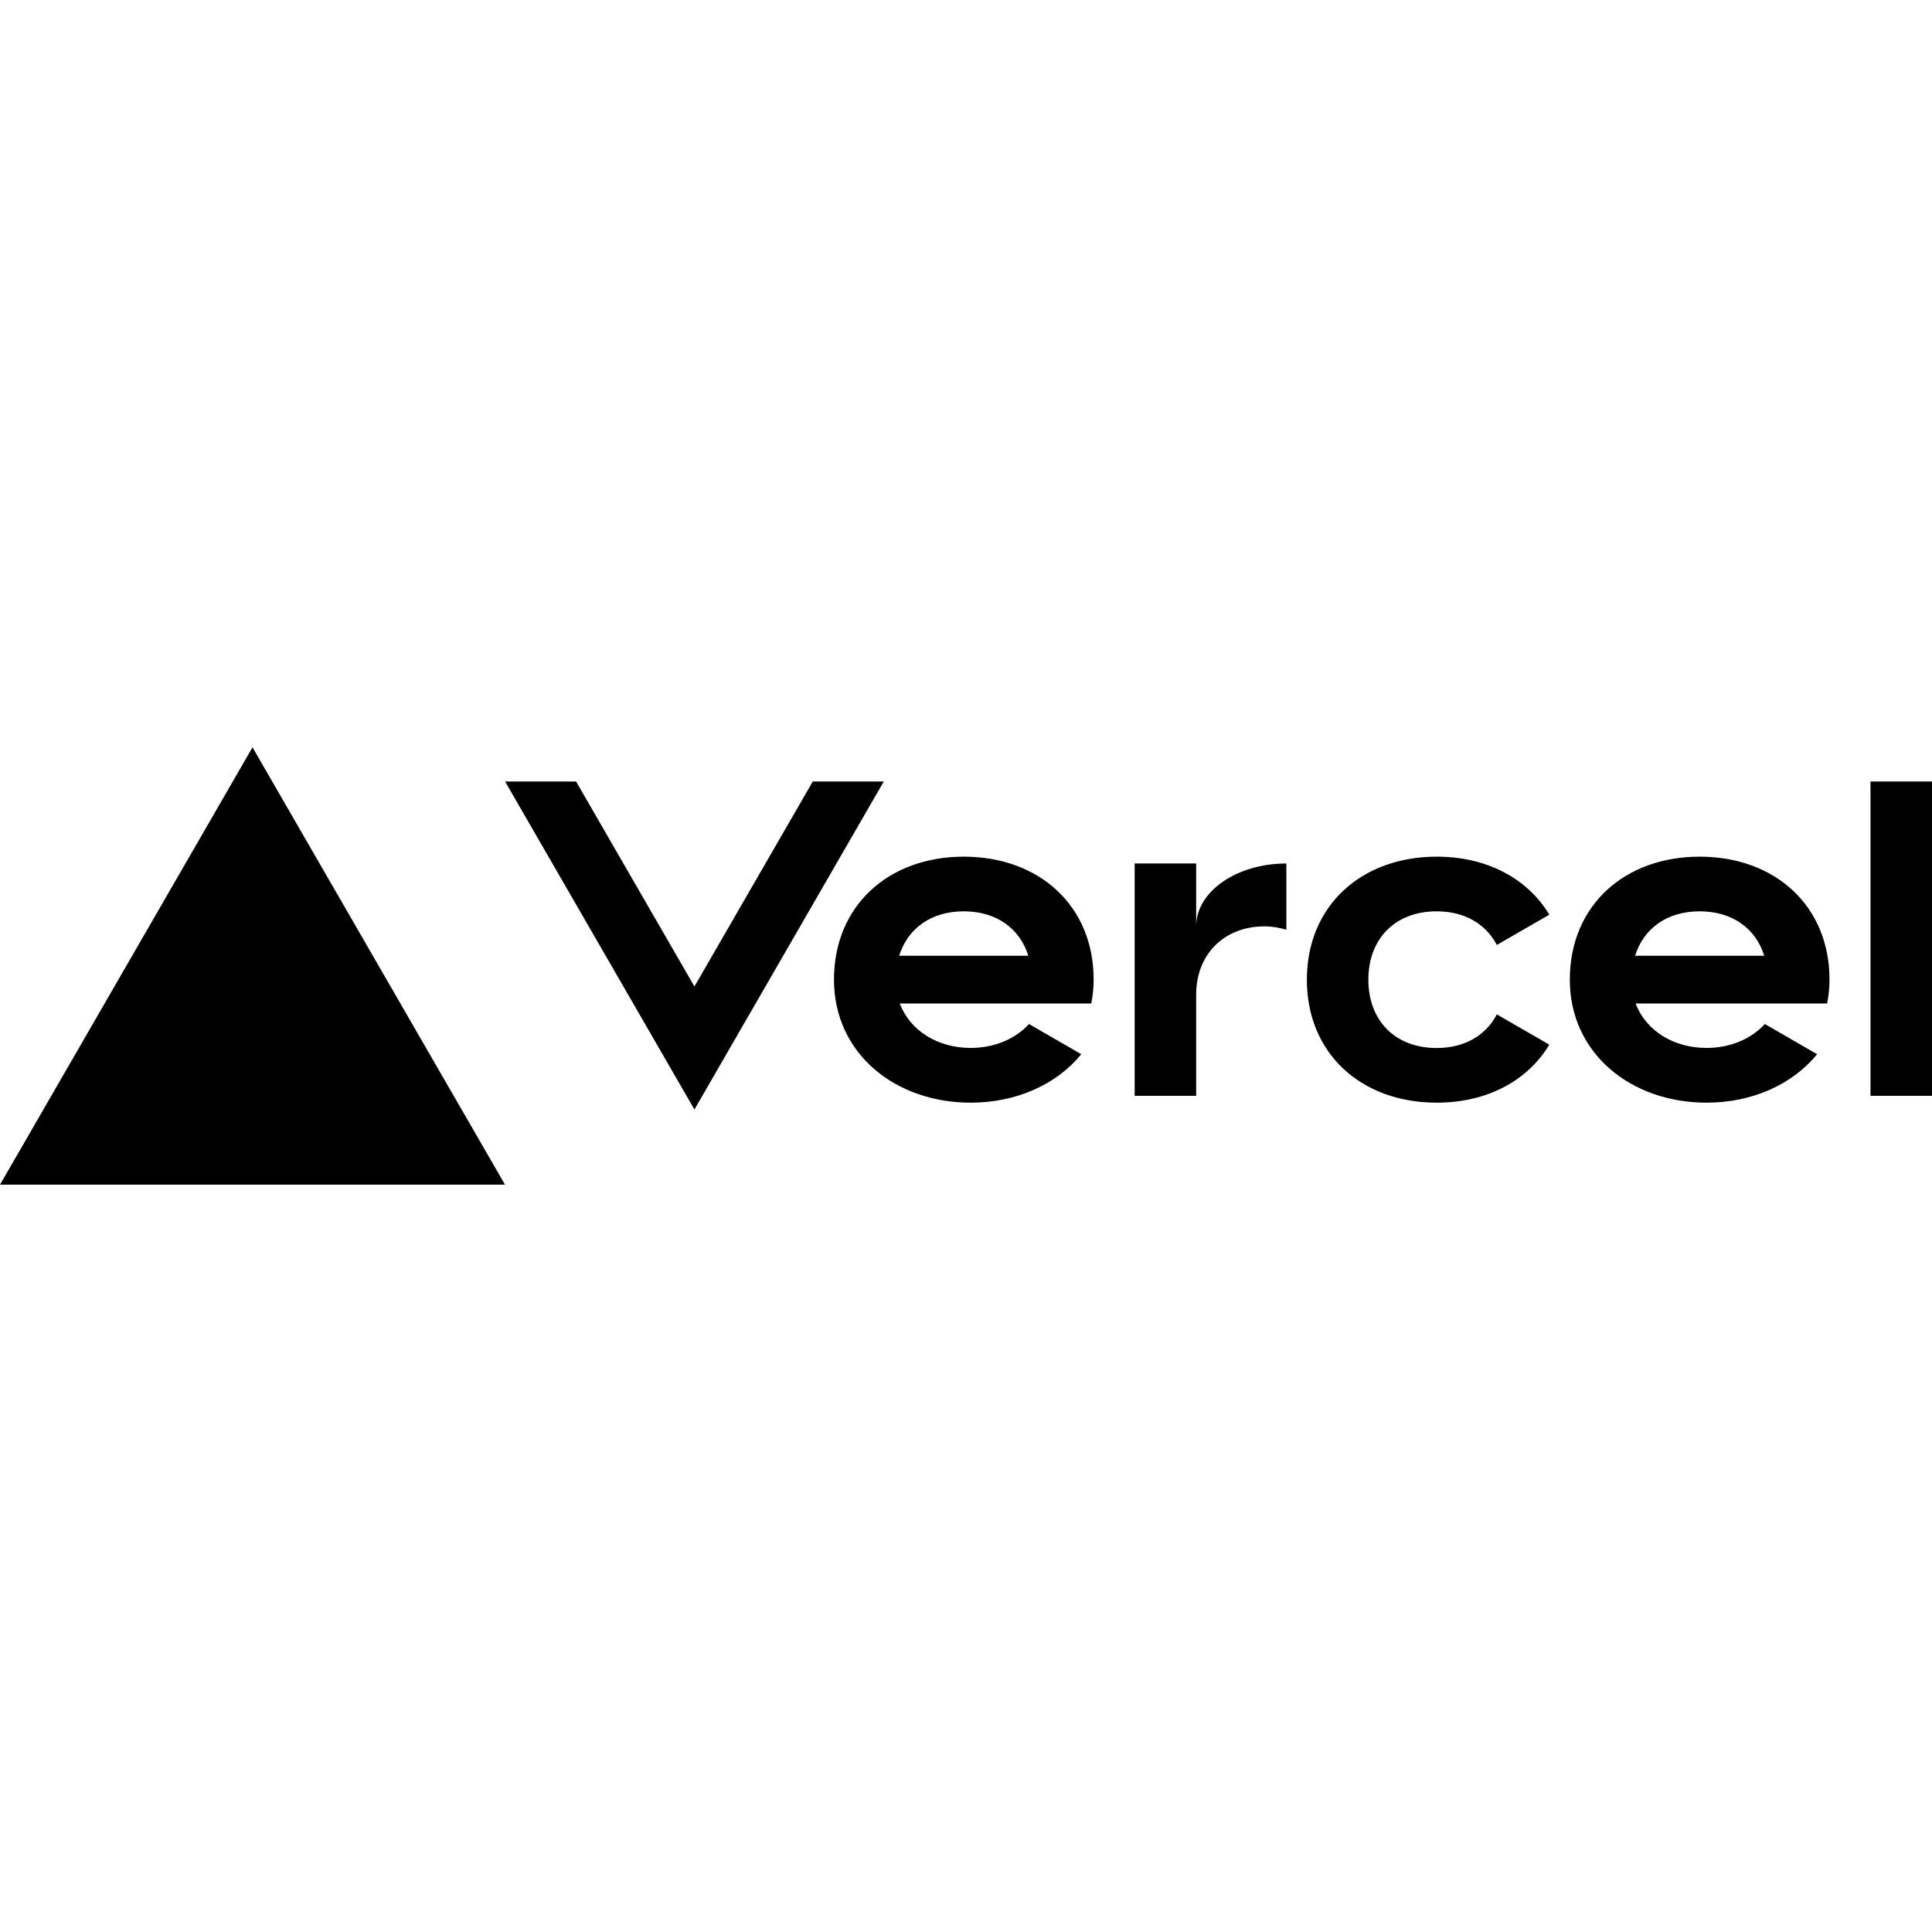
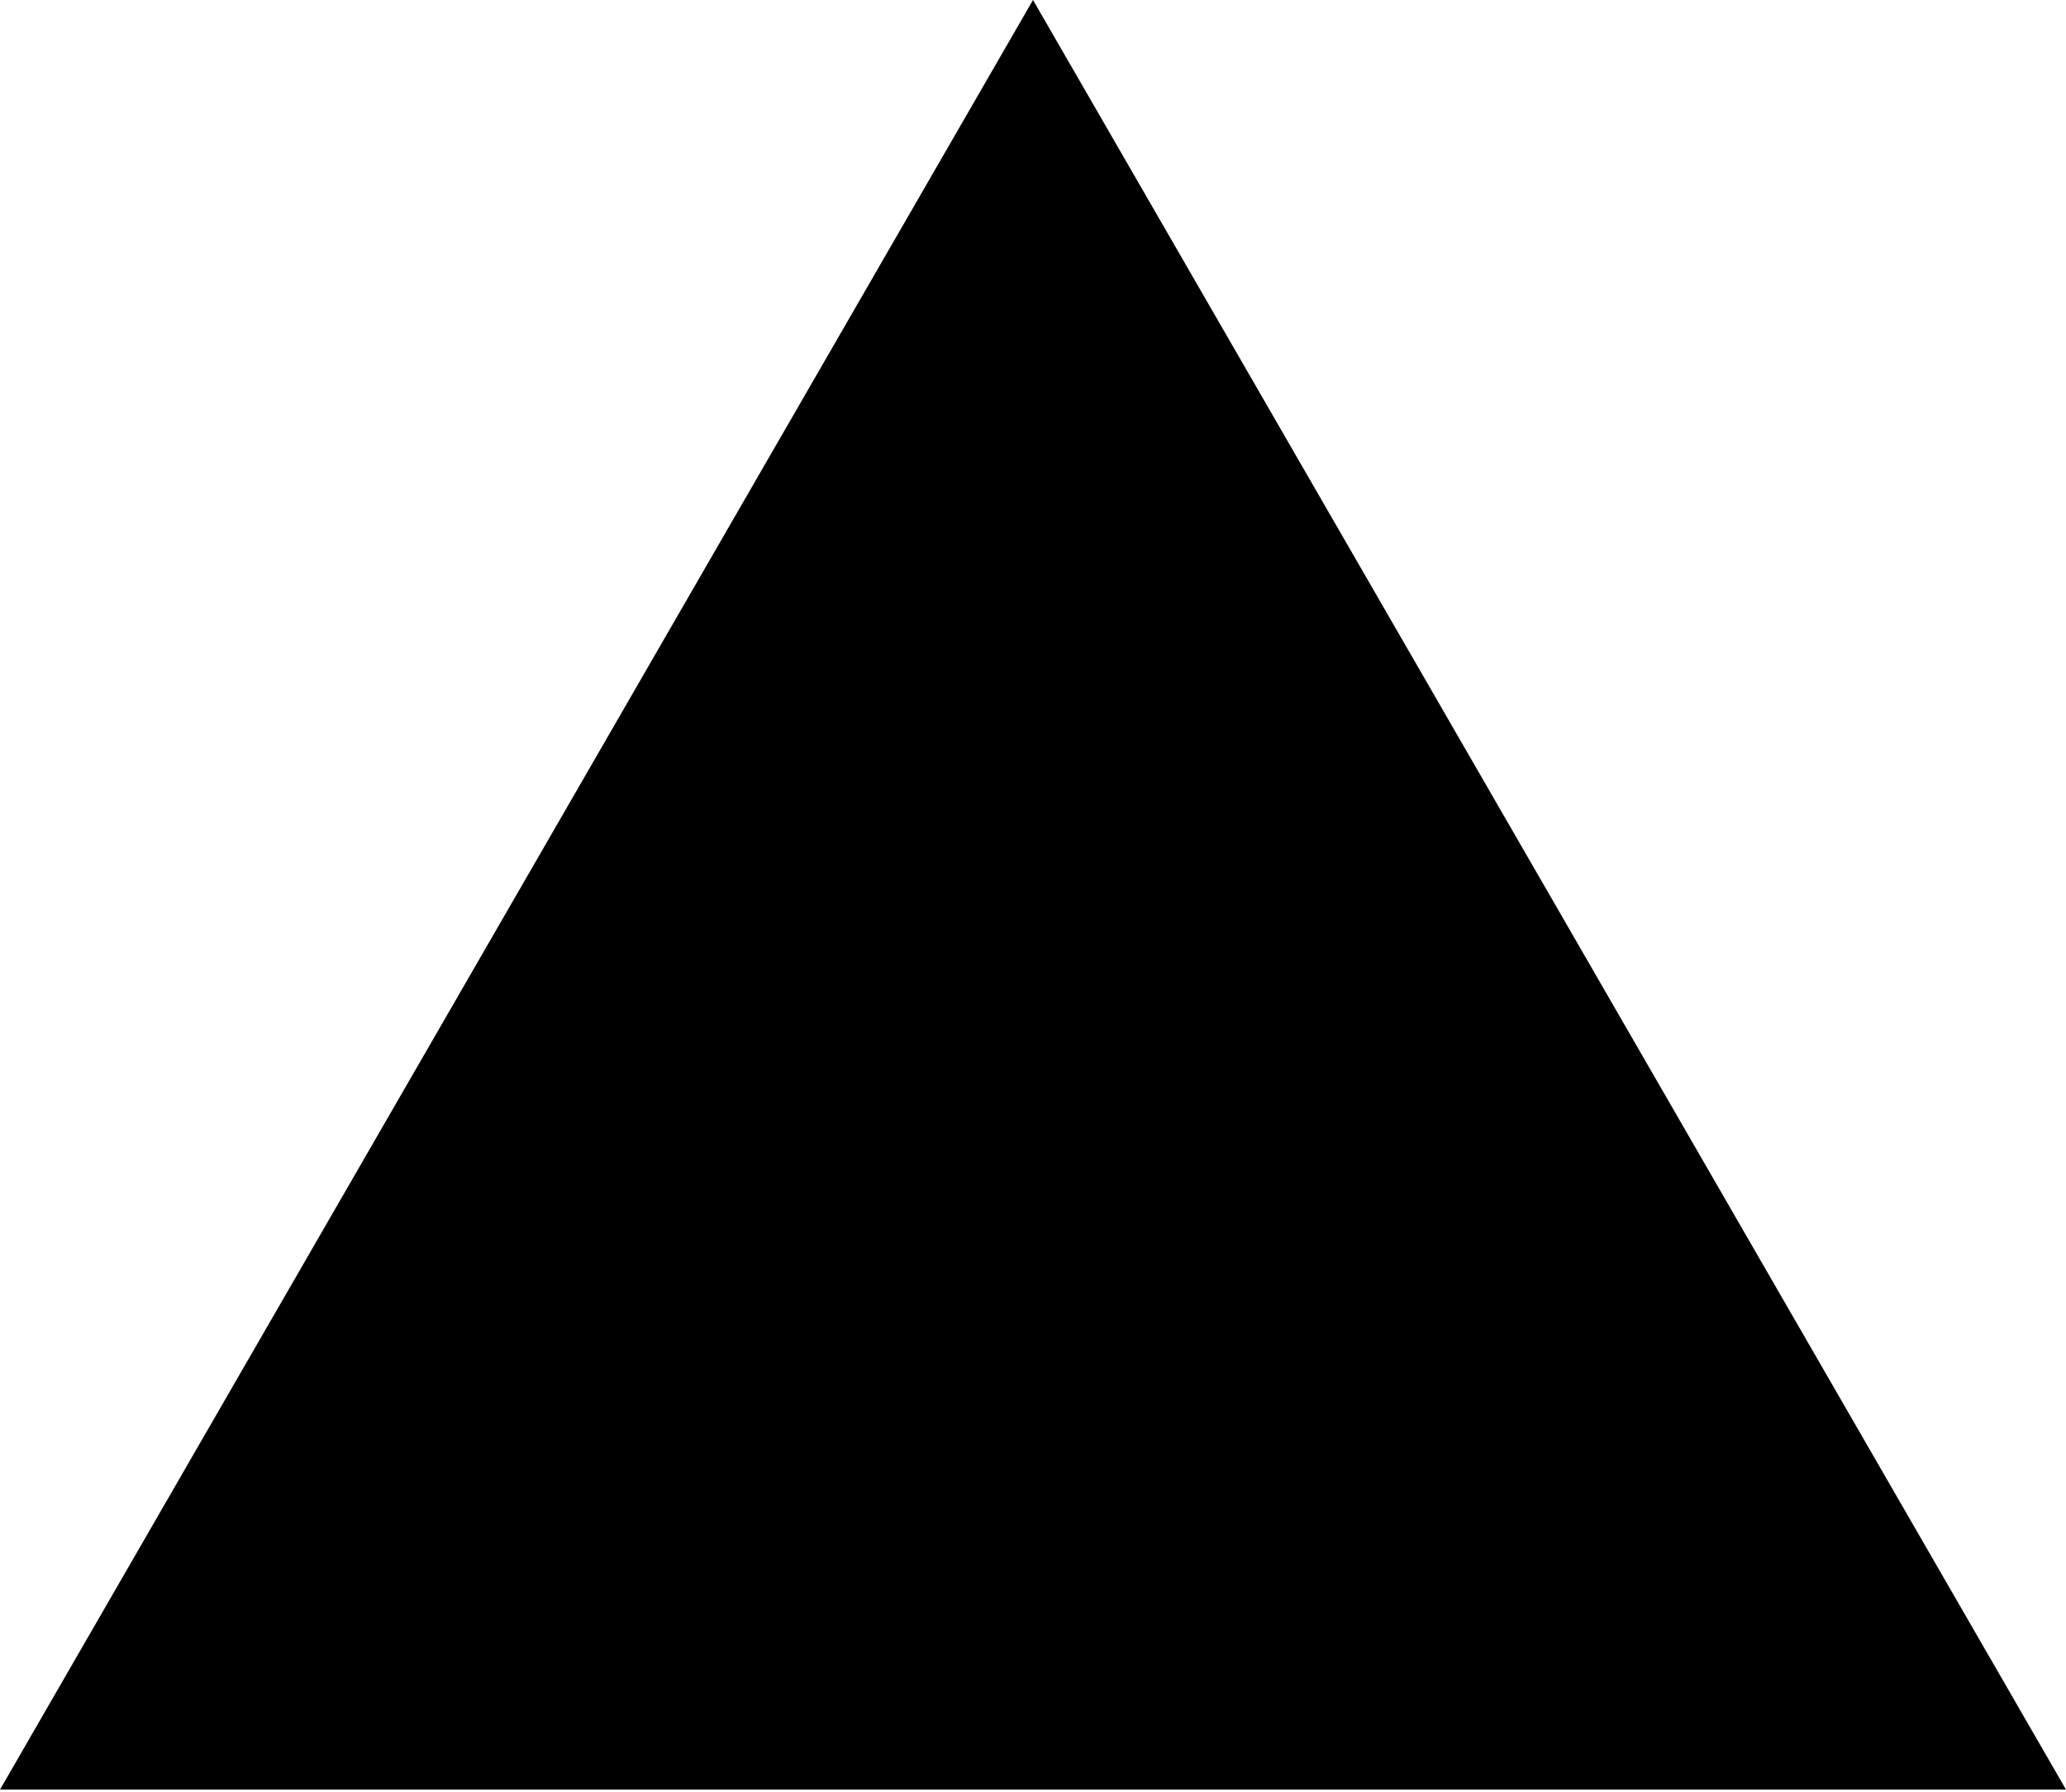
- <svg xmlns="http://www.w3.org/2000/svg" fill="none" height="2500" viewBox="0 0 282.72 64" width="2500">
-   <path d="M141.04 16c-11.04 0-19 7.2-19 18s8.96 18 20 18c6.67 0 12.55-2.64 16.19-7.09l-7.65-4.42c-2.02 2.21-5.09 3.5-8.54 3.5-4.79 0-8.86-2.5-10.37-6.5h28.02c.22-1.12.35-2.28.35-3.5 0-10.79-7.96-17.99-19-17.99zm-9.46 14.5c1.25-3.99 4.67-6.5 9.45-6.5 4.79 0 8.21 2.51 9.45 6.5zM248.72 16c-11.04 0-19 7.2-19 18s8.96 18 20 18c6.67 0 12.55-2.64 16.19-7.09l-7.65-4.42c-2.02 2.21-5.09 3.5-8.54 3.5-4.79 0-8.86-2.5-10.37-6.5h28.02c.22-1.12.35-2.28.35-3.5 0-10.79-7.96-17.99-19-17.99zm-9.45 14.5c1.25-3.99 4.67-6.5 9.45-6.5 4.79 0 8.21 2.51 9.45 6.5zM200.24 34c0 6 3.92 10 10 10 4.12 0 7.21-1.87 8.8-4.92l7.68 4.43c-3.18 5.3-9.14 8.49-16.48 8.49-11.05 0-19-7.2-19-18s7.96-18 19-18c7.34 0 13.29 3.19 16.48 8.49l-7.68 4.43c-1.59-3.05-4.68-4.92-8.8-4.92-6.07 0-10 4-10 10zm82.48-29v46h-9V5zM36.95 0L73.9 64H0zm92.38 5l-27.71 48L73.91 5H84.3l17.32 30 17.32-30zm58.91 12v9.69c-1-.29-2.06-.49-3.2-.49-5.81 0-10 4-10 10V51h-9V17h9v9.2c0-5.08 5.91-9.2 13.2-9.2z" fill="#000" />
+ <svg xmlns="http://www.w3.org/2000/svg" width="256" height="222" preserveAspectRatio="xMidYMid meet" viewBox="0 0 256 222" style="-ms-transform: rotate(360deg); -webkit-transform: rotate(360deg); transform: rotate(360deg);">
+   <path d="M128 0l128 221.705H0z" fill="#000" />
+   <rect x="0" y="0" width="256" height="222" fill="rgba(0, 0, 0, 0)" />
</svg>
